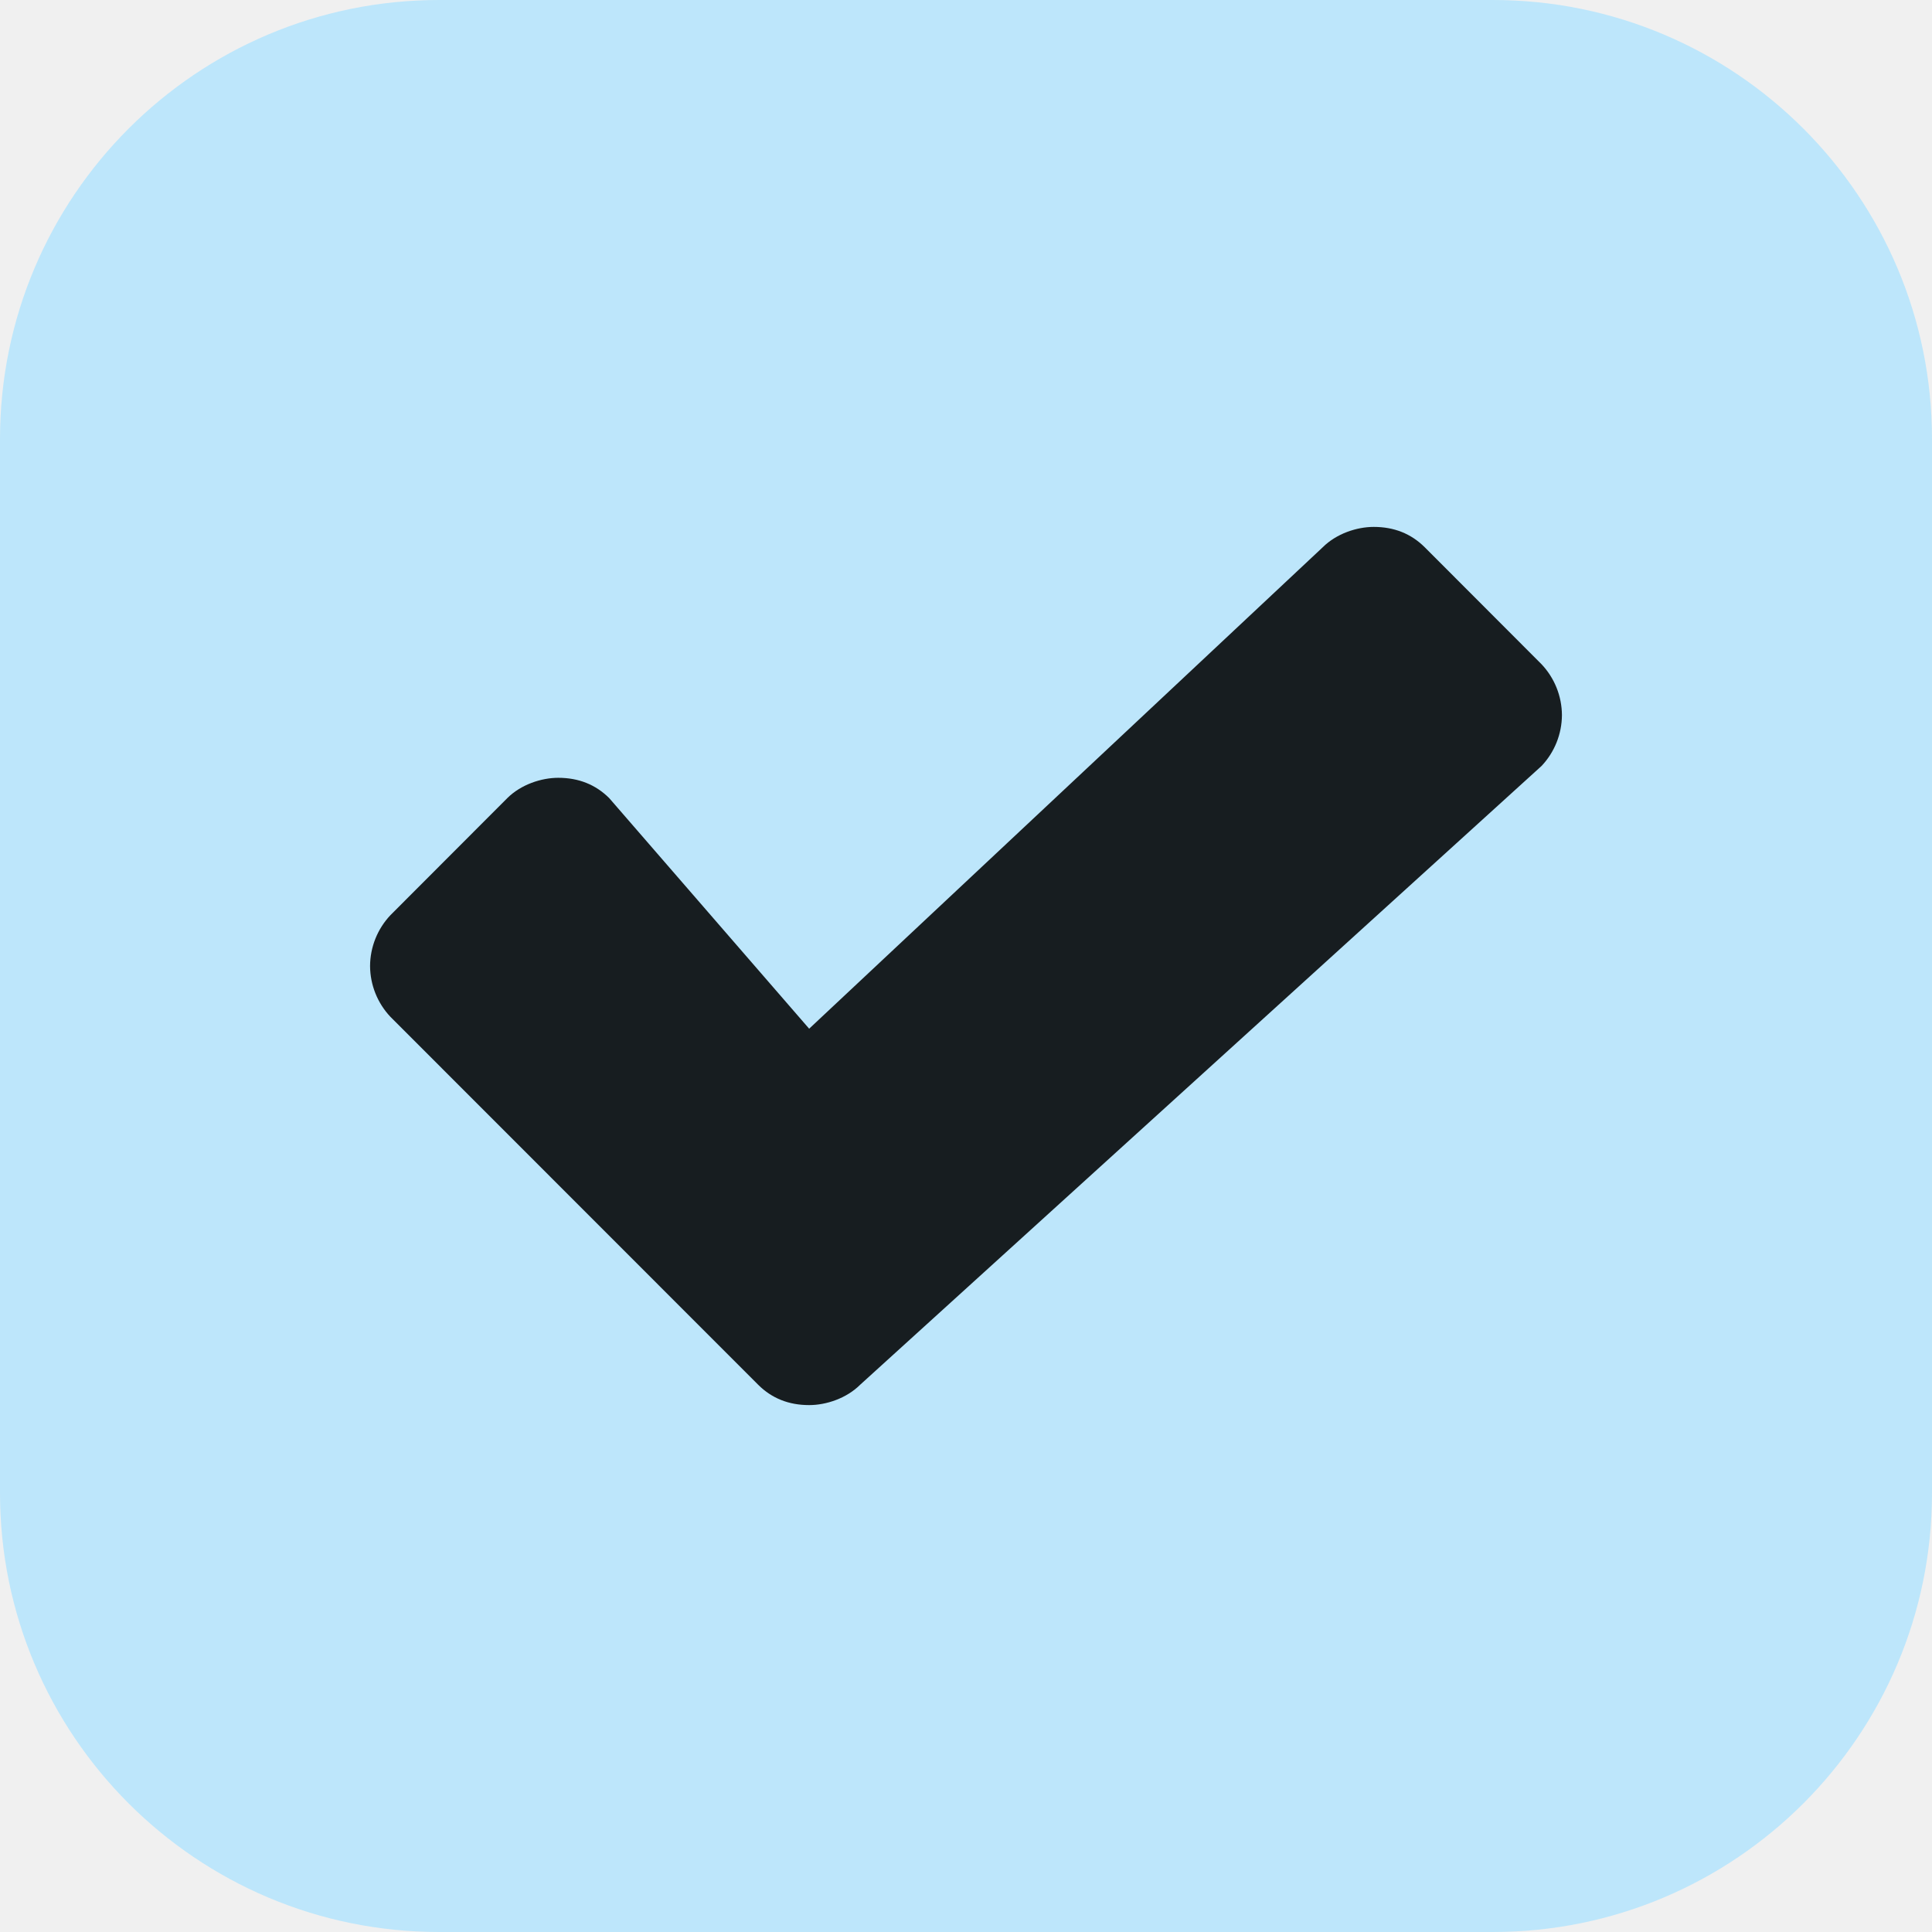
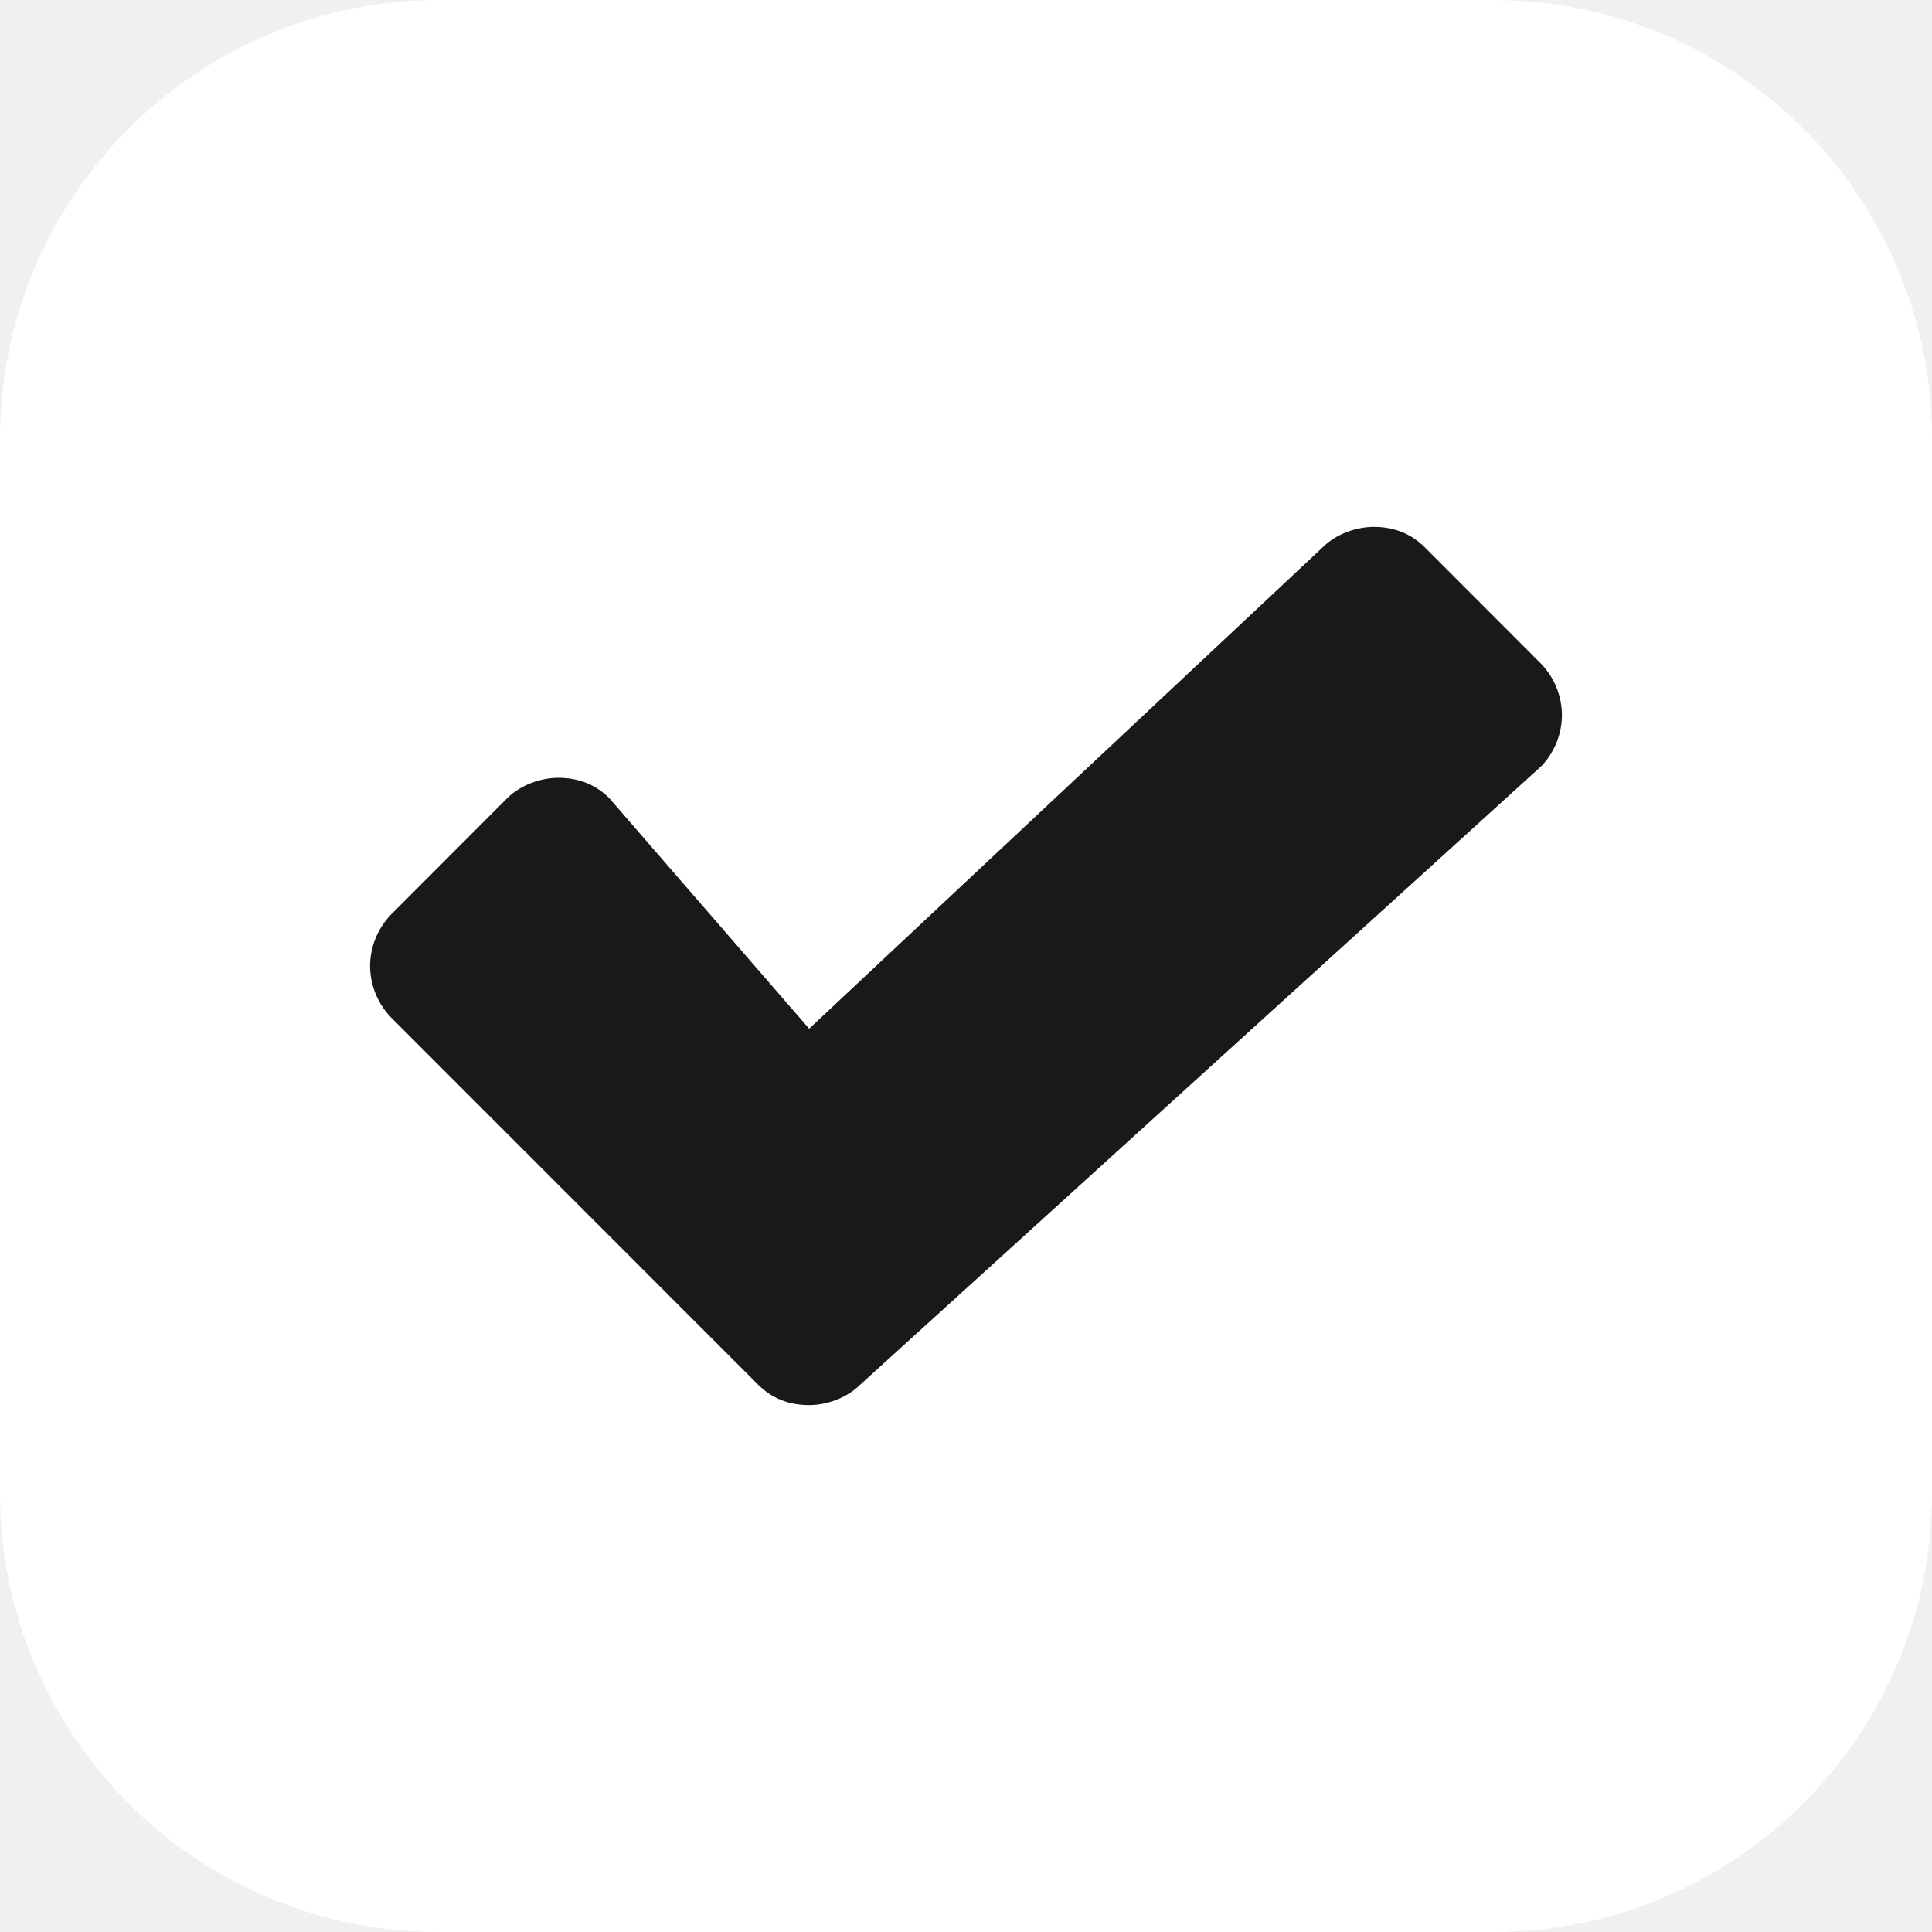
<svg xmlns="http://www.w3.org/2000/svg" width="22" height="22">
-   <rect width="22" height="22" ry="5.0" fill="#bde6fb" />
-   <path d="M17.554 8.722l-7.76 7.047c-.155.154-.386.231-.58.231-.232 0-.425-.077-.58-.231l-4.188-4.19A.85.85 0 0 1 4.214 11a.85.85 0 0 1 .232-.579l1.331-1.333c.155-.154.386-.231.58-.231.232 0 .425.077.58.231l2.277 2.626 5.849-5.483c.155-.154.386-.231.58-.231.232 0 .425.077.58.231l1.331 1.333a.85.85 0 0 1 .232.579.85.85 0 0 1-.232.579z" fill="#171d20" />
+   <rect width="22" height="22" ry="5.0" fill="#ffffff" />
+   <path d="M17.554 8.722l-7.76 7.047c-.155.154-.386.231-.58.231-.232 0-.425-.077-.58-.231l-4.188-4.19A.85.85 0 0 1 4.214 11a.85.85 0 0 1 .232-.579l1.331-1.333c.155-.154.386-.231.58-.231.232 0 .425.077.58.231l2.277 2.626 5.849-5.483c.155-.154.386-.231.58-.231.232 0 .425.077.58.231l1.331 1.333a.85.85 0 0 1 .232.579.85.85 0 0 1-.232.579z" fill="#191919" />
</svg>
